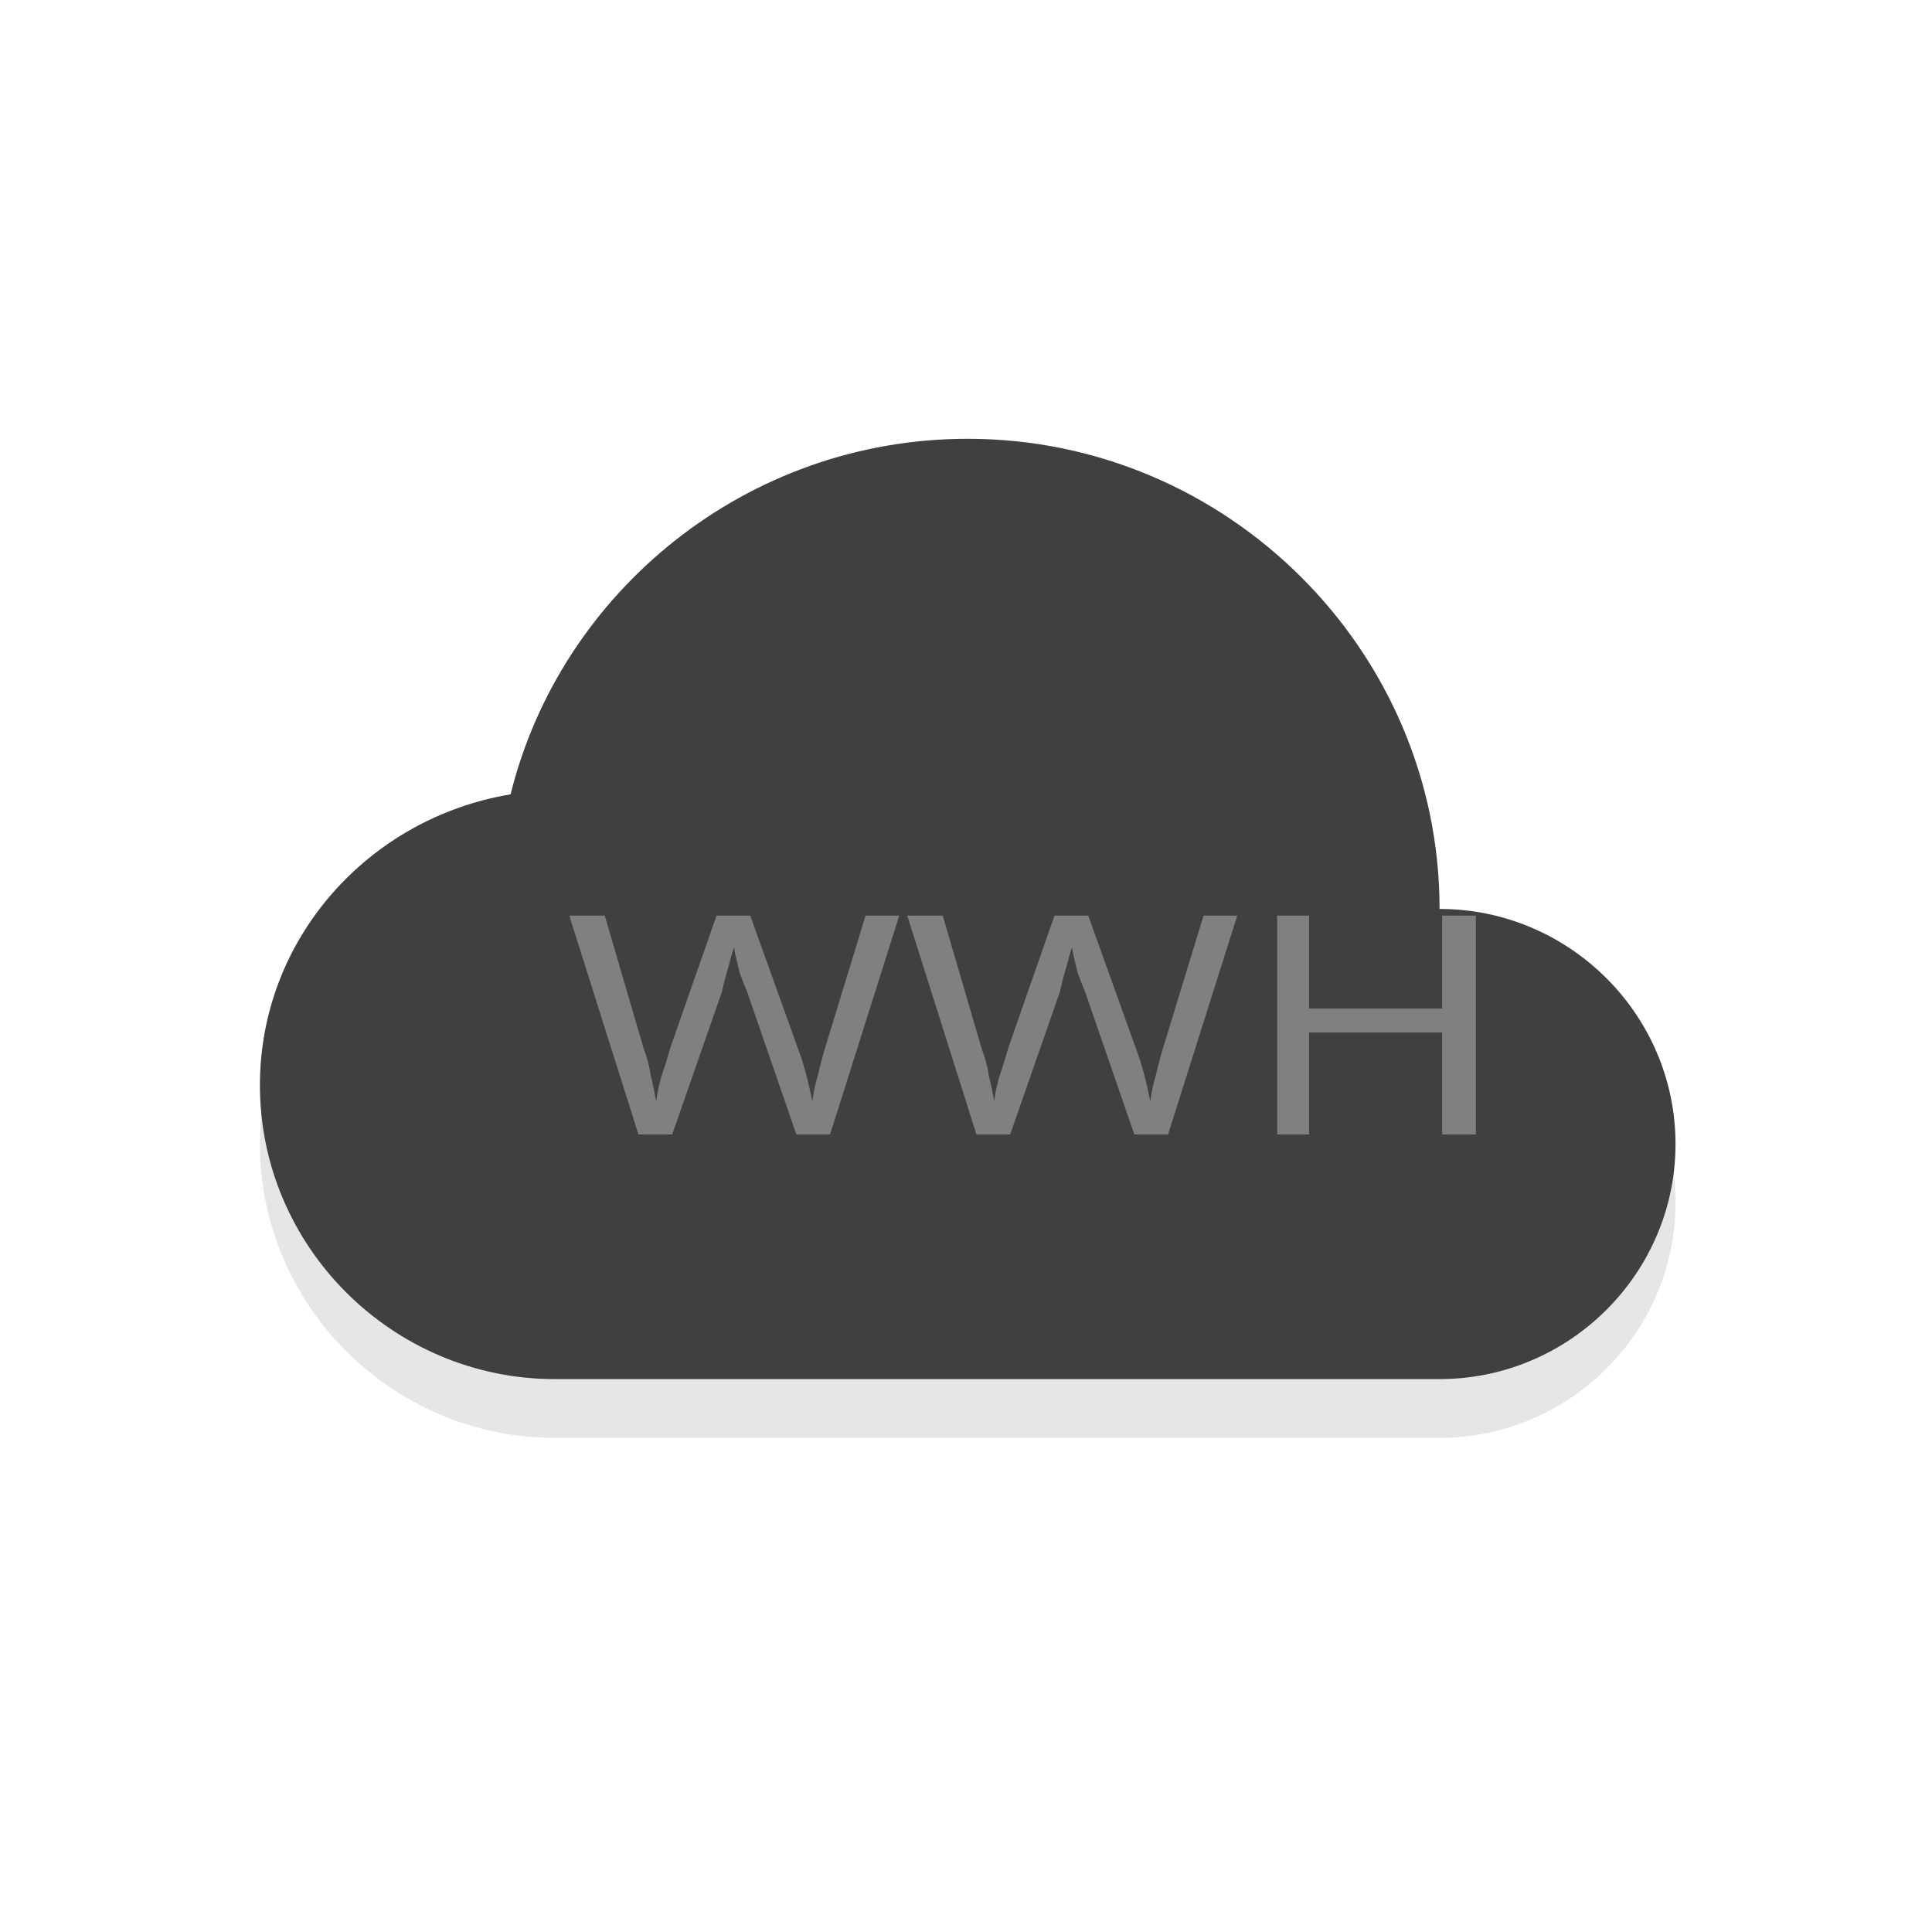
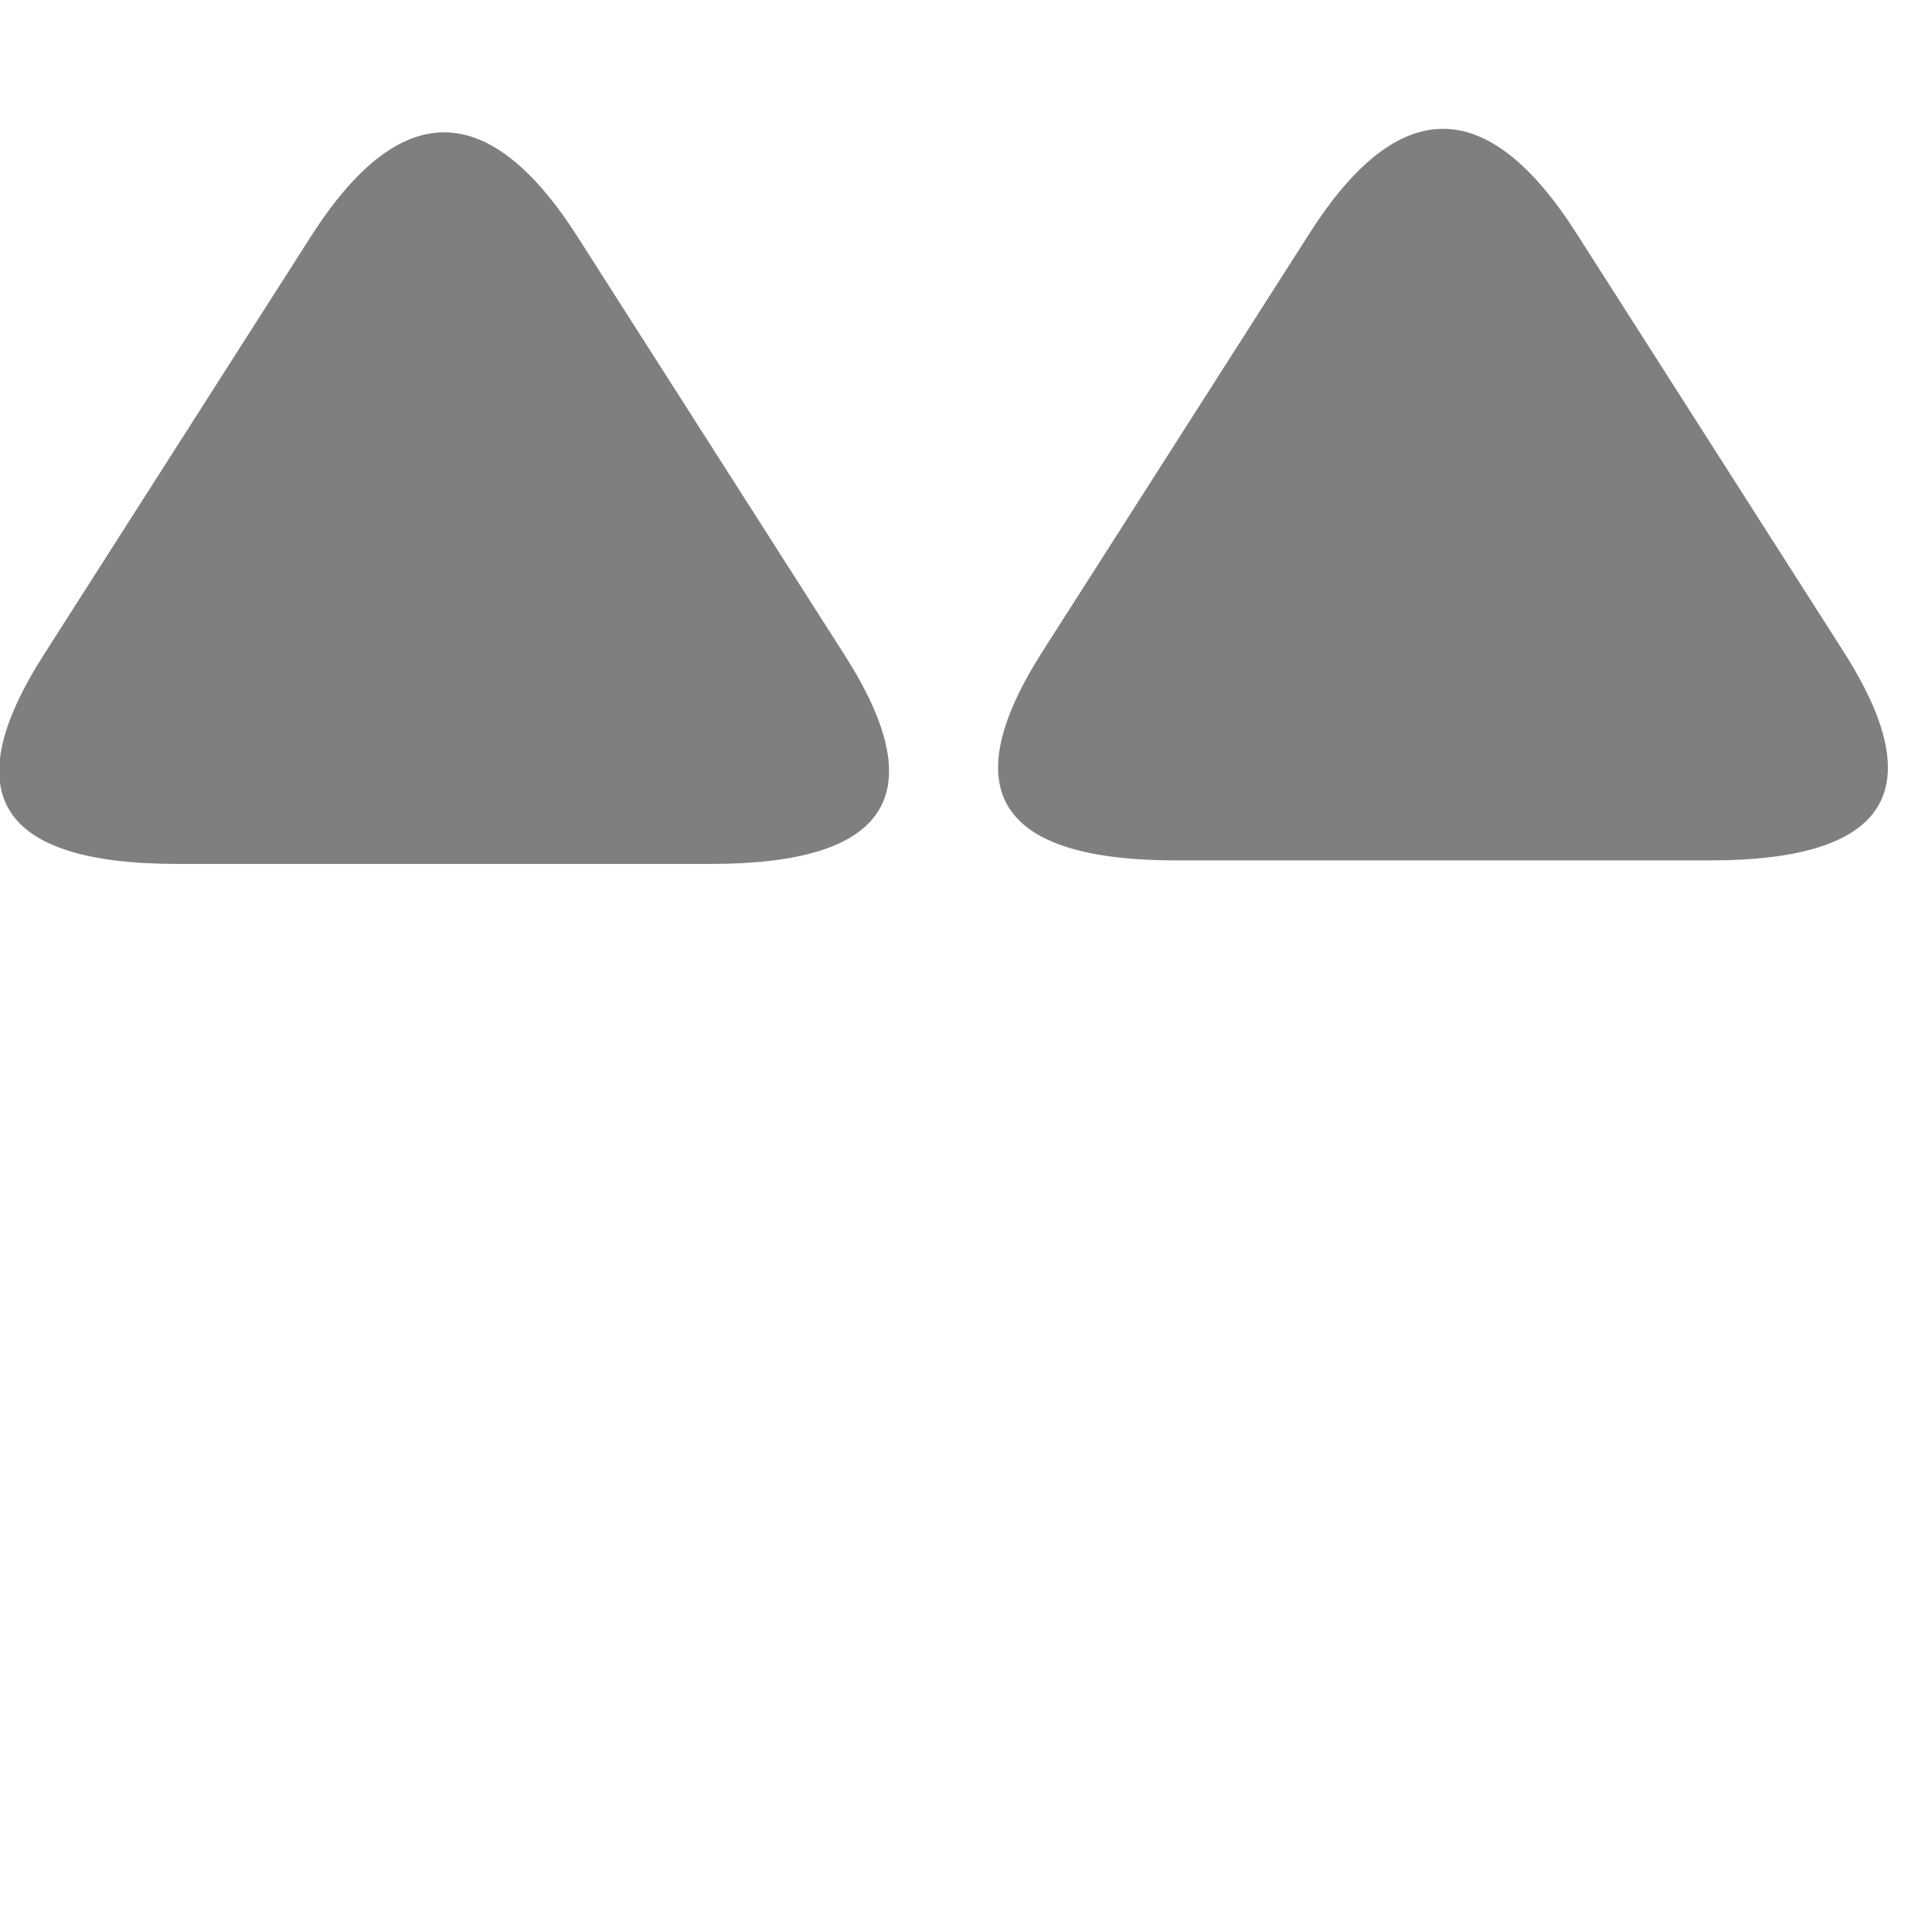
- <svg xmlns="http://www.w3.org/2000/svg" height="800px" width="800px" version="1.1" viewBox="0 0 64 64">
-   <style type="text/css">
- 	.st0{fill:none;}
- 	.st1{opacity:0.2;}
- 	.st2{fill:#808080;}
- 	.st3{fill:#404040;}
- </style>
-   <g id="Layer_1" style="" transform="matrix(0.976951, 0, 0, 0.973405, 0.794326, 0.907802)">
-     <g>
-       <circle class="st0" cx="32" cy="32" r="32" />
-     </g>
-     <g class="st1">
-       <path class="st2" d="M48,32c0-8.8-7.2-16-16-16c-7.5,0-13.8,5.2-15.5,12.1C11.7,28.9,8,33,8,38c0,5.5,4.5,10,10,10h30 c4.4,0,8-3.6,8-8S52.4,32,48,32z" />
-     </g>
-     <g>
-       <path class="st3" d="M48,30c0-8.8-7.2-16-16-16c-7.5,0-13.8,5.2-15.5,12.1C11.7,26.9,8,31,8,36c0,5.5,4.5,10,10,10h30 c4.4,0,8-3.6,8-8S52.4,30,48,30z" />
-     </g>
-   </g>
-   <g id="Layer_2" />
-   <text style="white-space: pre; fill: rgb(128, 128, 128); font-family: Impact, sans-serif; font-size: 3.2px;" x="20.426" y="35.972" transform="matrix(3.761443, 0, 0, 3.177928, -58.09021, -76.73809)">WWH<tspan x="20.426" dy="1em">​</tspan>
-   </text>
+ <svg xmlns="http://www.w3.org/2000/svg" xmlns:ns1="https://boxy-svg.com" class="svg" width="32px" height="32px" viewBox="80 80 350 350">
+   <path class="path" fill-opacity="0.5" d="M 136.277 122.906 Q 160.457 85.039 184.637 122.906 L 232.997 198.641 Q 257.177 236.508 208.817 236.508 L 112.097 236.508 Q 63.737 236.508 87.917 198.641 Z" ns1:shape="triangle 63.737 85.039 193.44 151.469 0.5 0.25 1@c133514b" />
+   <path class="path" fill-opacity="0.5" d="M 317.231 122.269 Q 341.411 84.402 365.591 122.269 L 413.951 198.004 Q 438.131 235.871 389.771 235.871 L 293.051 235.871 Q 244.691 235.871 268.871 198.004 Z" ns1:shape="triangle 244.691 84.402 193.44 151.469 0.5 0.25 1@961c559c" />
+   <path class="path" d="M 238.345 278.02 Q 262.525 240.153 286.705 278.02 L 335.065 353.755 Q 359.245 391.622 310.885 391.622 L 214.165 391.622 Q 165.805 391.622 189.985 353.755 Z" style="transform-box: fill-box; transform-origin: 50% 50%;" transform="matrix(-0.999997, -0.002451, 0.002451, -0.999997, -101.9882, 1.014427)" ns1:shape="triangle 165.805 240.153 193.44 151.469 0.5 0.25 1@2a309525" />
+   <path class="path" d="M 238.345 278.02 Q 262.525 240.153 286.705 278.02 L 335.065 353.755 Q 359.245 391.622 310.885 391.622 L 214.165 391.622 Q 165.805 391.622 189.985 353.755 Z" style="transform-origin: 262.525px 325.354px;" transform="matrix(-0.999997, -0.002451, 0.002451, -0.999997, 79.7654, 1.383229)" ns1:shape="triangle 165.805 240.153 193.44 151.469 0.5 0.25 1@2a309525" />
</svg>
